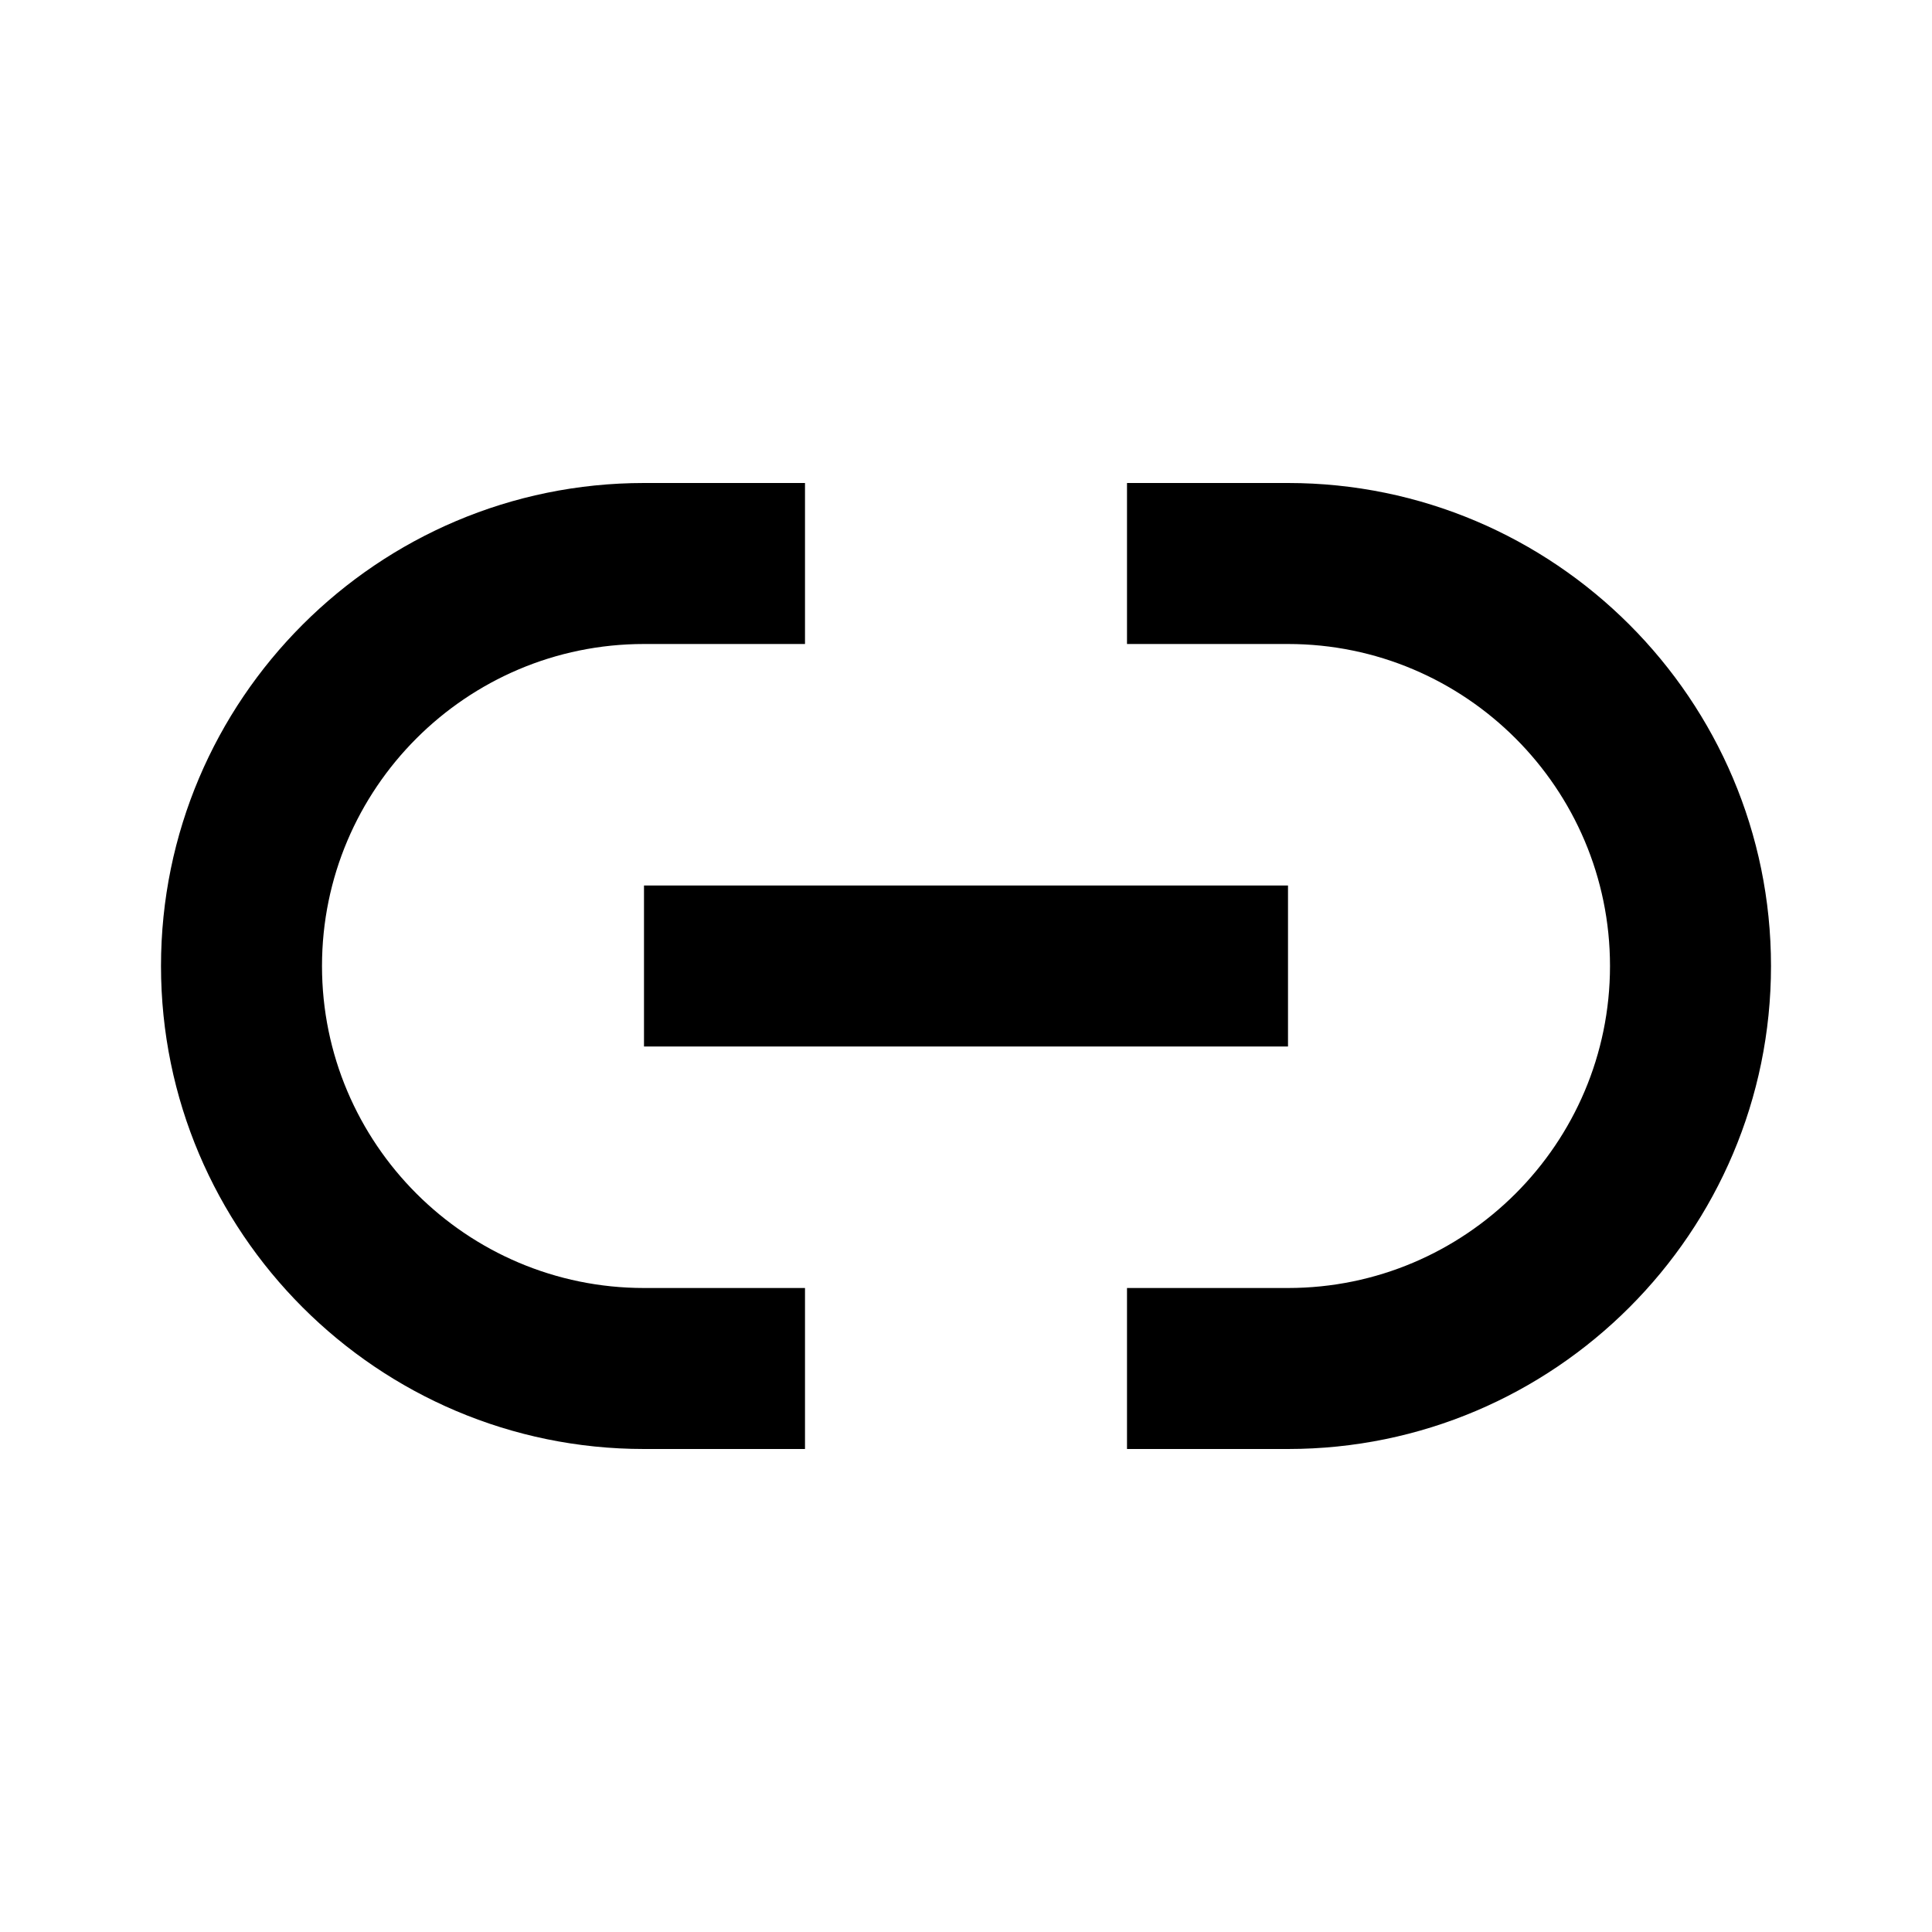
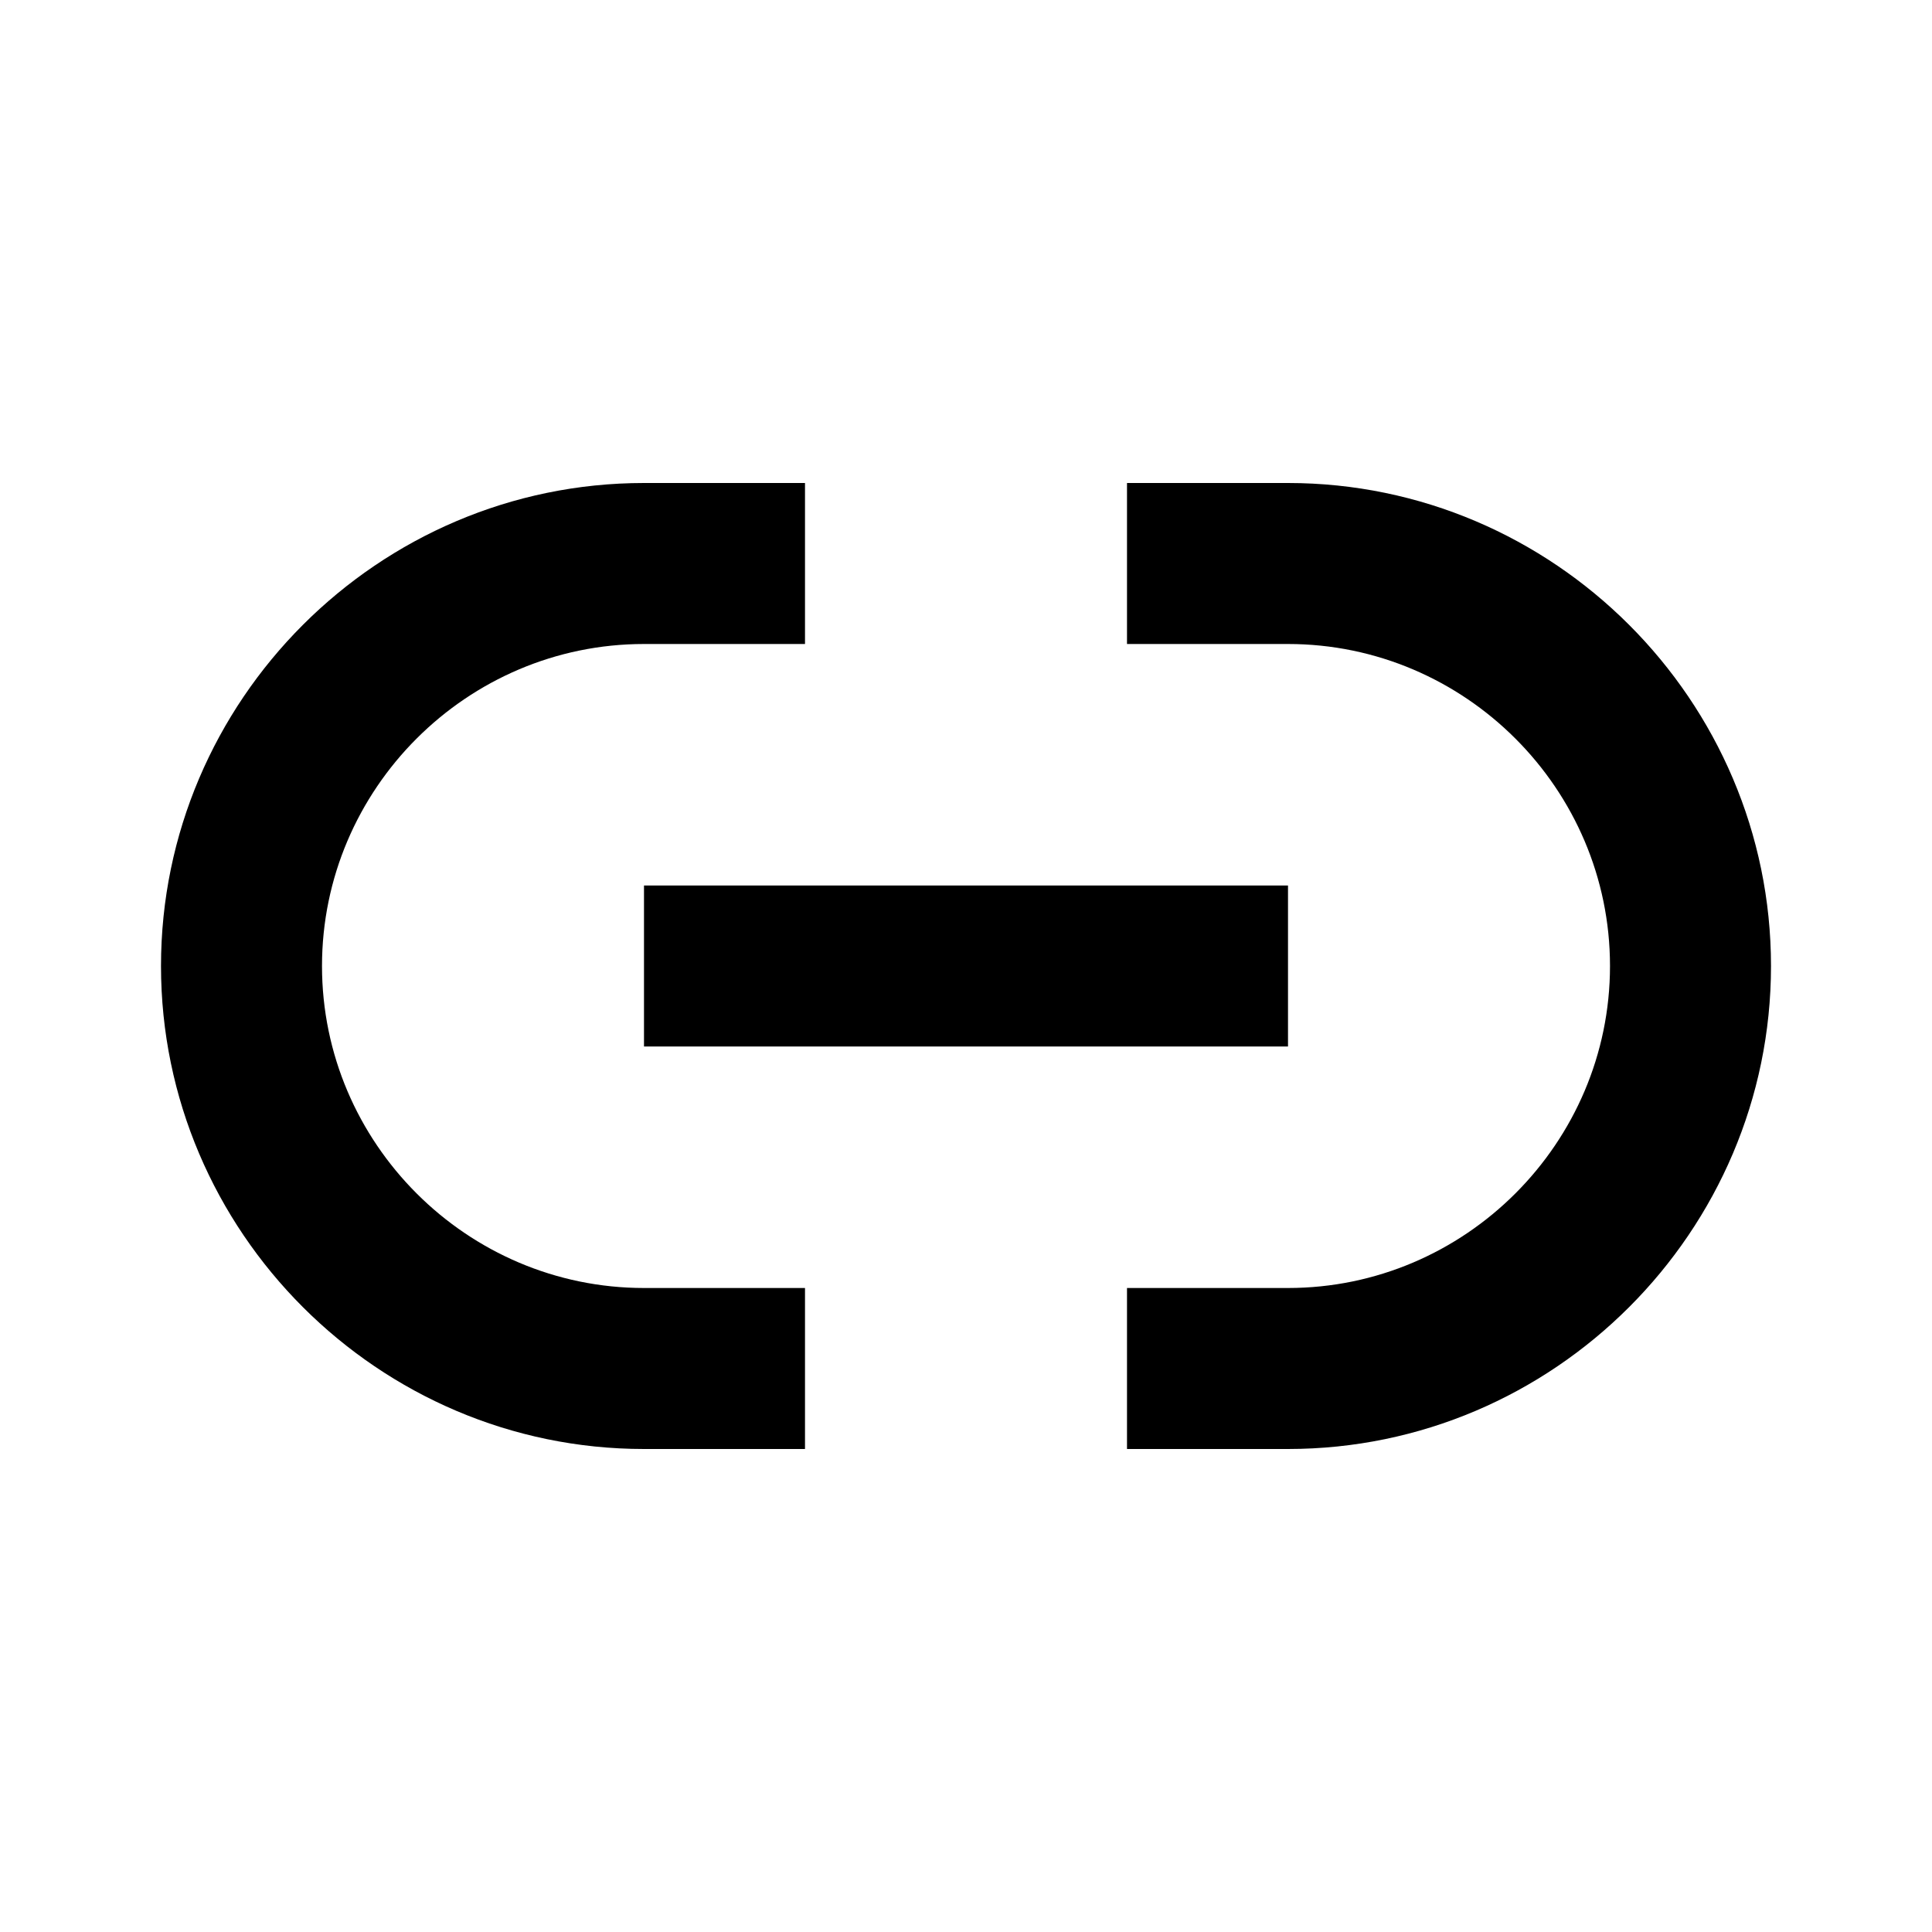
- <svg xmlns="http://www.w3.org/2000/svg" version="1.1" x="0px" y="0px" width="48px" height="48px" viewBox="0 0 48 48" style="enable-background:new 0 0 48 48;" xml:space="preserve">
+ <svg xmlns="http://www.w3.org/2000/svg" version="1.1" id="Ebene_1" x="0px" y="0px" viewBox="0 0 48 48" style="enable-background:new 0 0 48 48;" xml:space="preserve">
+   <style type="text/css">
+ 	.st0{fill:none;}
+ </style>
+   <path class="st0" d="M0,0h48v48H0V0z" />
  <g id="Guidelines">
    <g id="material_x5F_system_x5F_icon_x5F_border">
	</g>
  </g>
  <g id="Shopicon">
-     <path d="M16,36h4v-4h-4c-4.411,0-8-3.589-8-8s3.589-8,8-8h4v-4h-4C9.383,12,4,17.383,4,24S9.383,36,16,36z" />
-     <path d="M32,12h-4v4h4c4.411,0,8,3.589,8,8s-3.589,8-8,8h-4v4h4c6.617,0,12-5.383,12-12S38.617,12,32,12z" />
+     <path d="M16,36h4v-4h-4c-4.4,0-8-3.6-8-8s3.6-8,8-8h4v-4h-4C9.4,12,4,17.4,4,24S9.4,36,16,36z" />
+     <path d="M32,12h-4v4h4c4.4,0,8,3.6,8,8s-3.6,8-8,8h-4v4h4c6.6,0,12-5.4,12-12S38.6,12,32,12z" />
    <rect x="16" y="22" width="16" height="4" />
  </g>
</svg>
